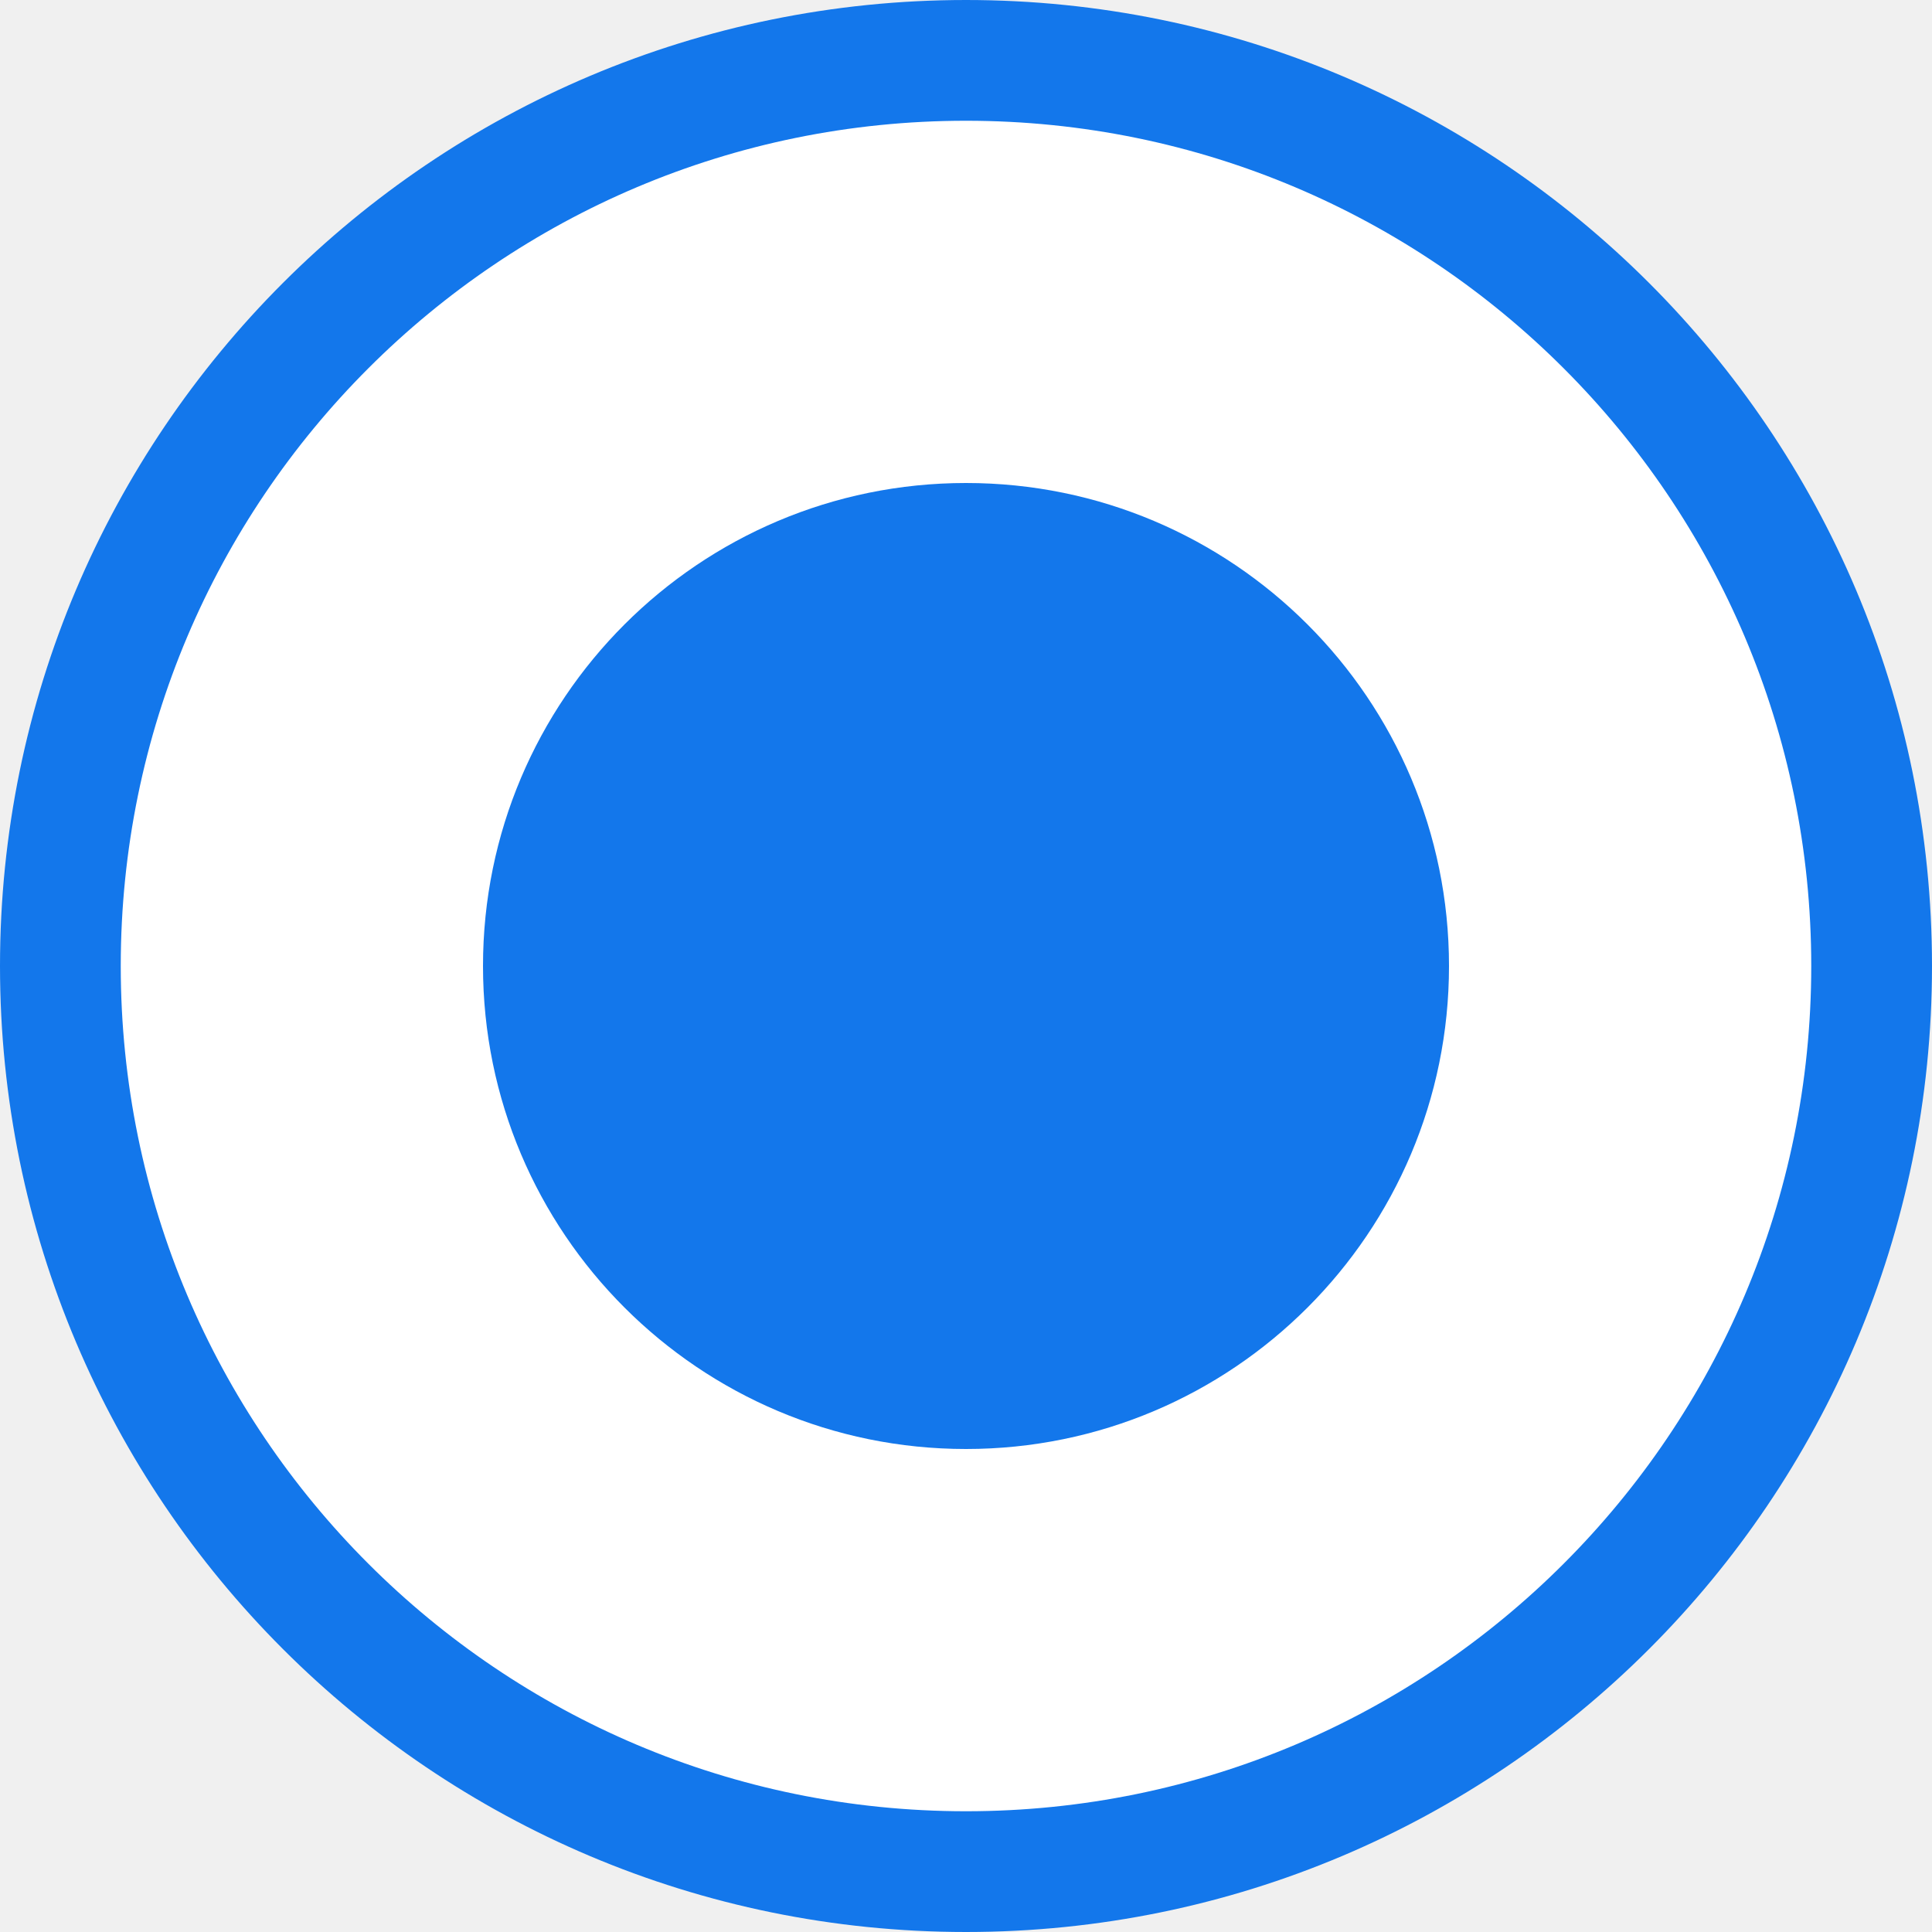
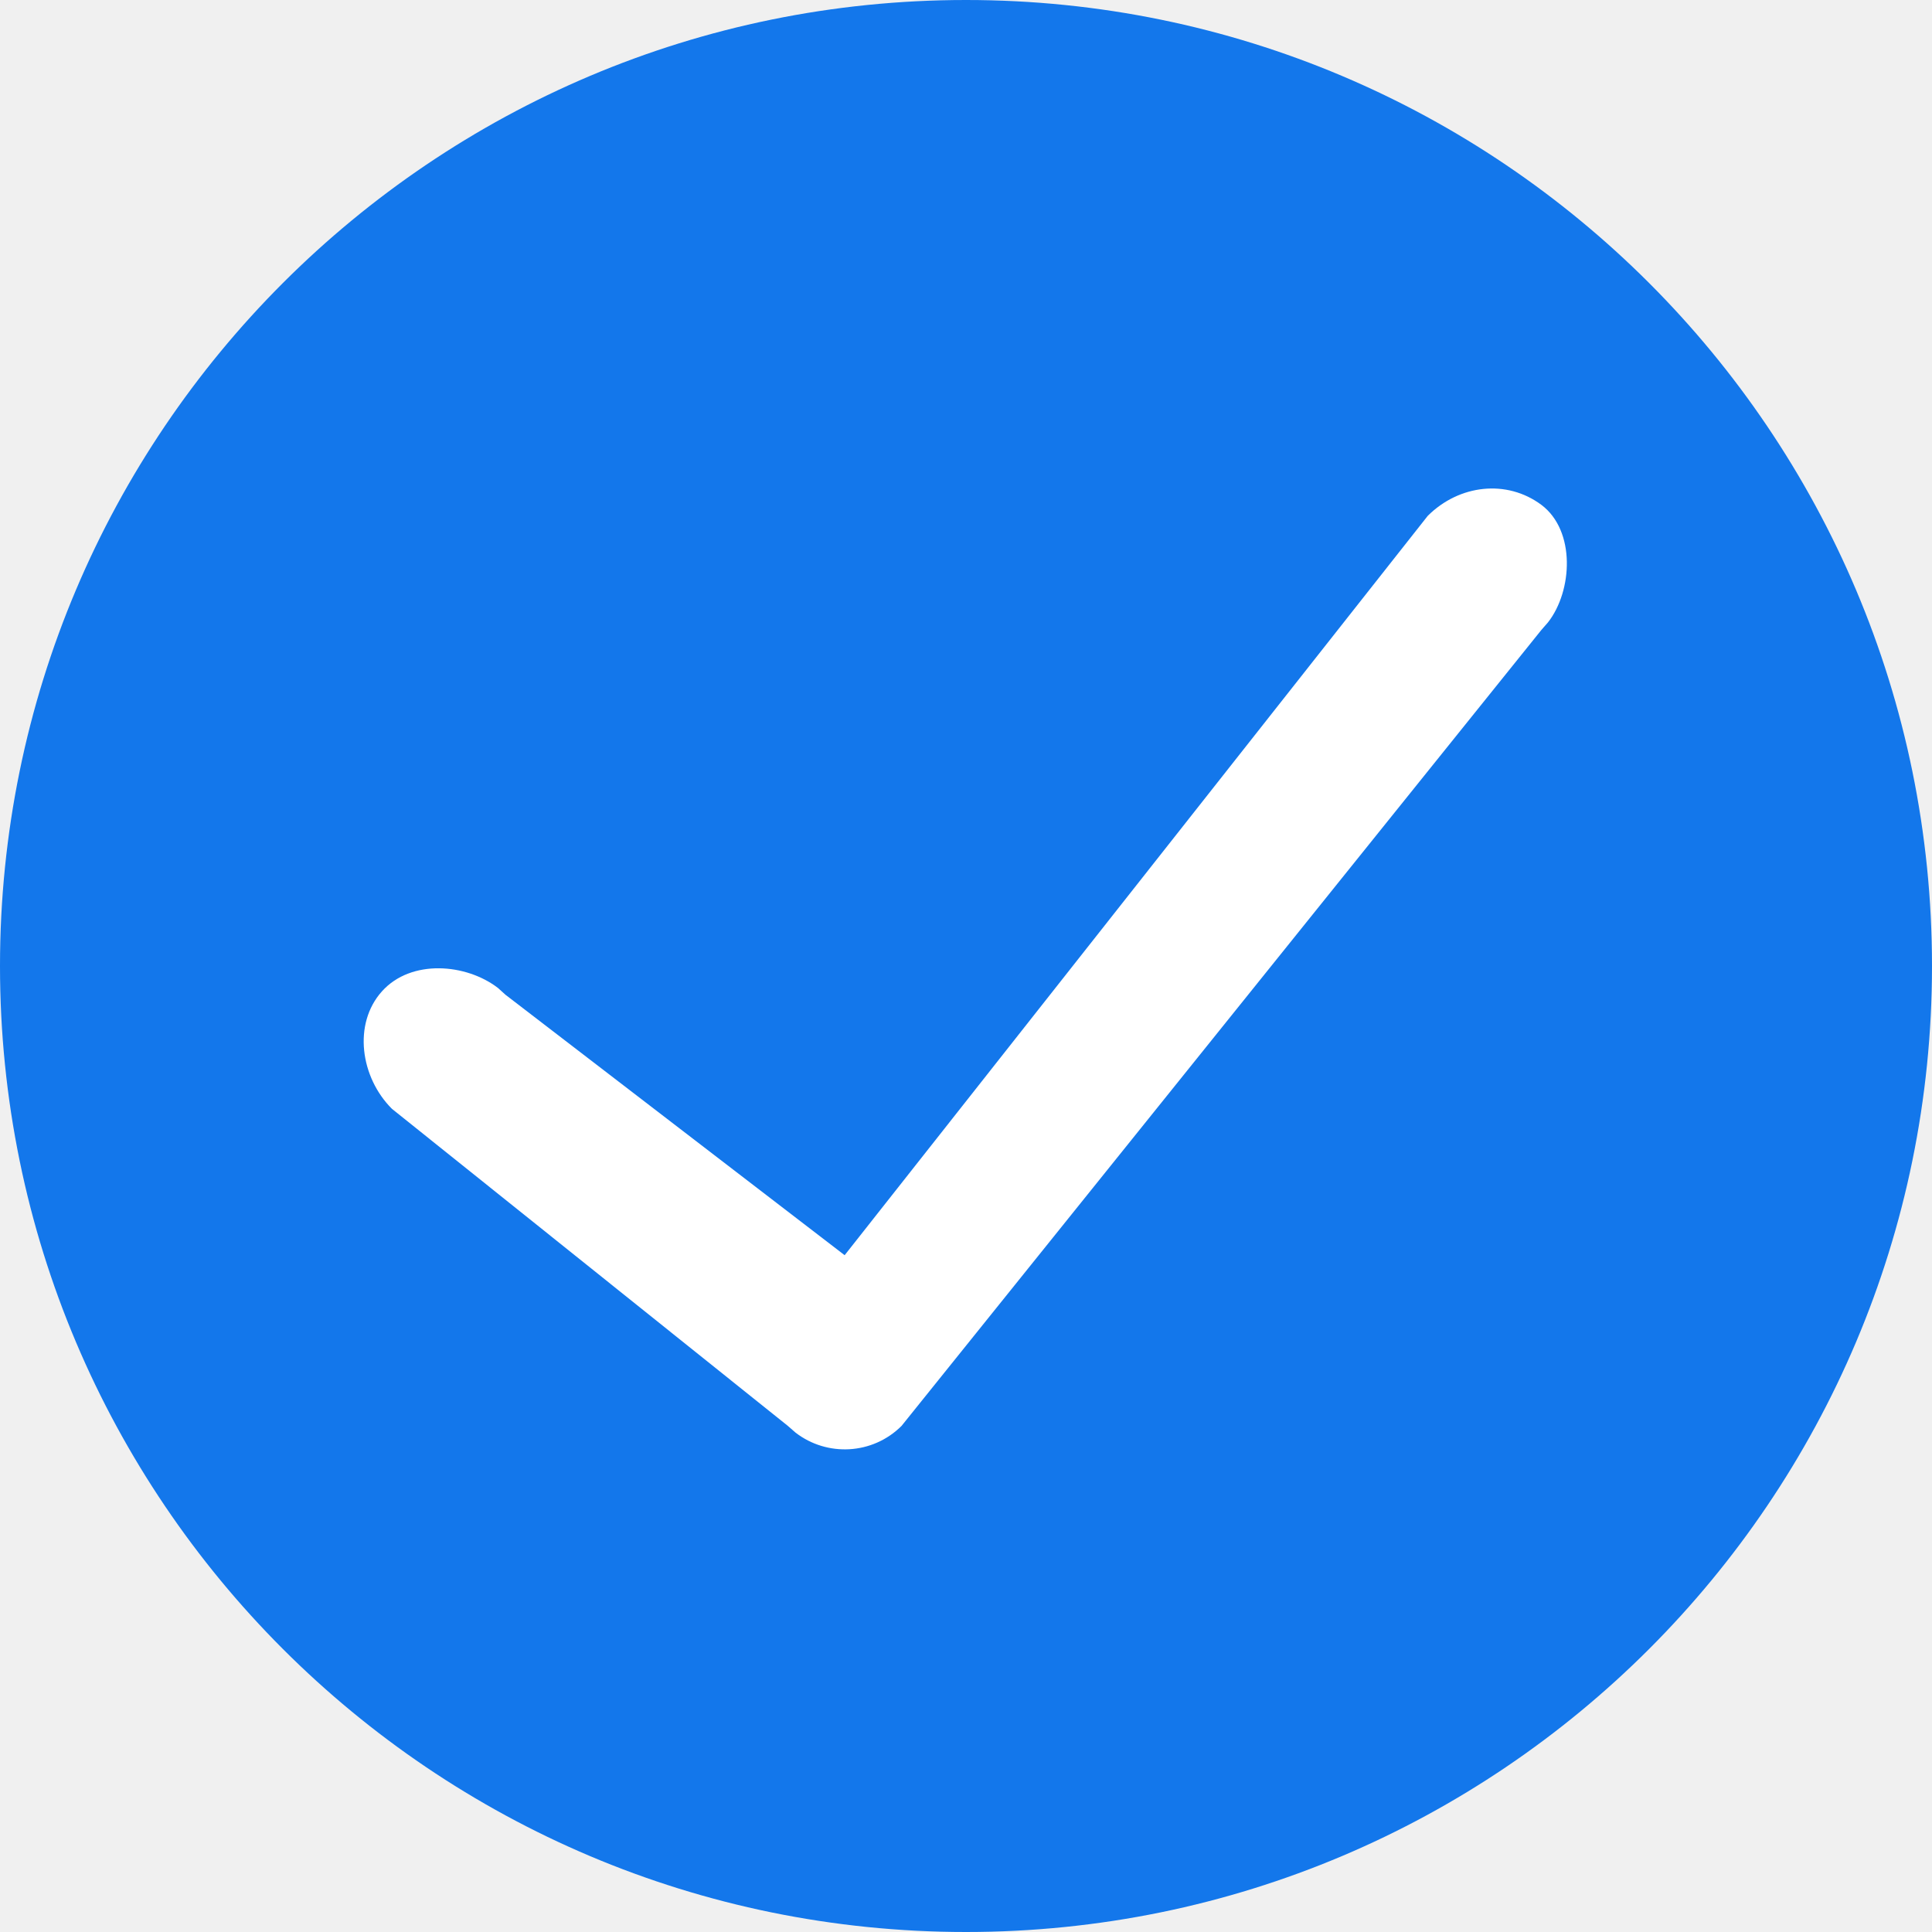
- <svg xmlns="http://www.w3.org/2000/svg" width="16px" height="16px" viewBox="0 0 16 16" version="1.1">
-   <g stroke="none" stroke-width="1" fill="none" fill-rule="evenodd">
-     <g transform="translate(-681, -1408)">
-       <g transform="translate(657, 1334)">
-         <g transform="translate(24, 74)">
-           <circle id="Mask" stroke="#1377eb" fill="#FFFFFF" cx="8" cy="8" r="7.5" />
-           <circle id="Mask" fill="#1377eb" cx="8" cy="8" r="4" />
-         </g>
-       </g>
+ <svg xmlns="http://www.w3.org/2000/svg" fill="none" version="1.1" width="16" height="16" viewBox="0 0 16 16">
+   <g style="mix-blend-mode:passthrough">
+     <g style="mix-blend-mode:passthrough">
+       <path d="M8,0C12.418,0,16,3.582,16,8C16,12.418,12.418,16,8,16C3.582,16,0,12.418,0,8C0,3.582,3.582,0,8,0" fill-rule="evenodd" fill="#1377EB" fill-opacity="1" />
+     </g>
+     <g style="mix-blend-mode:passthrough">
+       <path d="M11.824,4.272C12.085,4.012,12.479,3.968,12.765,4.181C13.05,4.395,13.024,4.893,12.82,5.154L12.765,5.217L7.466,11.809C7.226,12.048,6.849,12.066,6.588,11.864L6.525,11.809L3.246,9.183C2.985,8.923,2.921,8.48,3.163,8.21C3.405,7.94,3.862,7.98,4.124,8.182L4.186,8.238L6.995,10.395L11.824,4.272Z" fill="#FFFFFF" fill-opacity="1" />
    </g>
  </g>
</svg>
